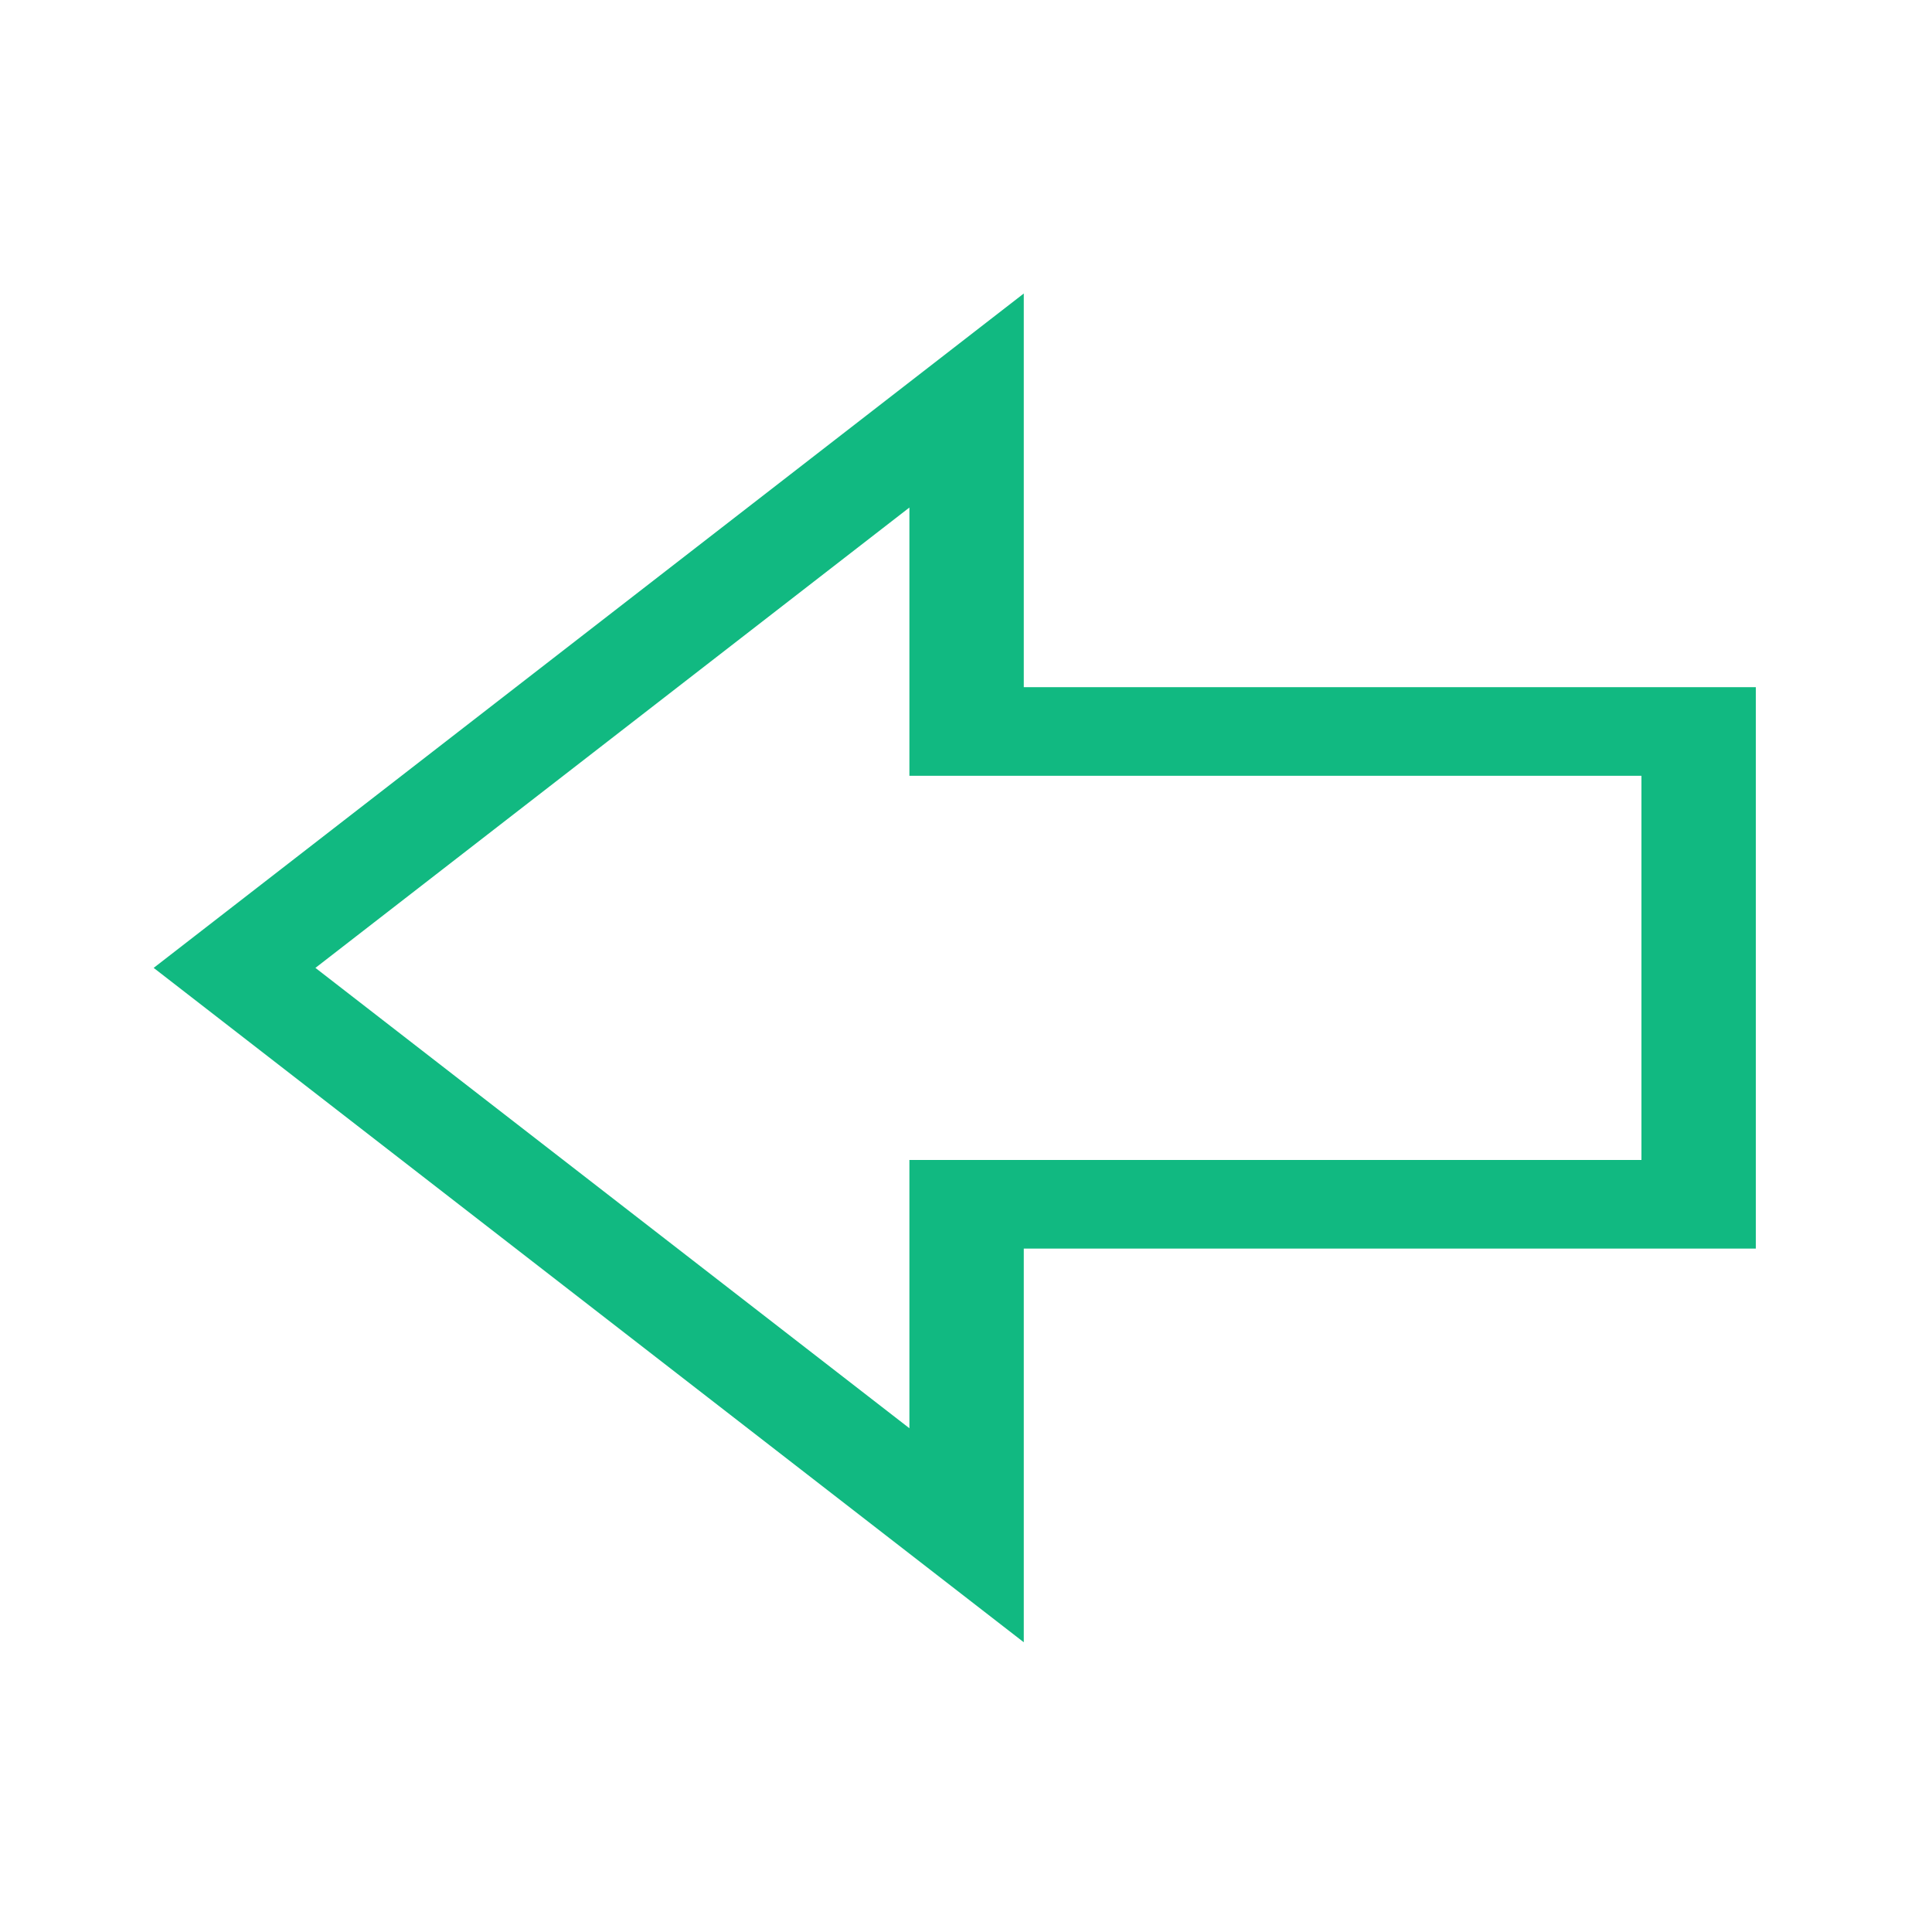
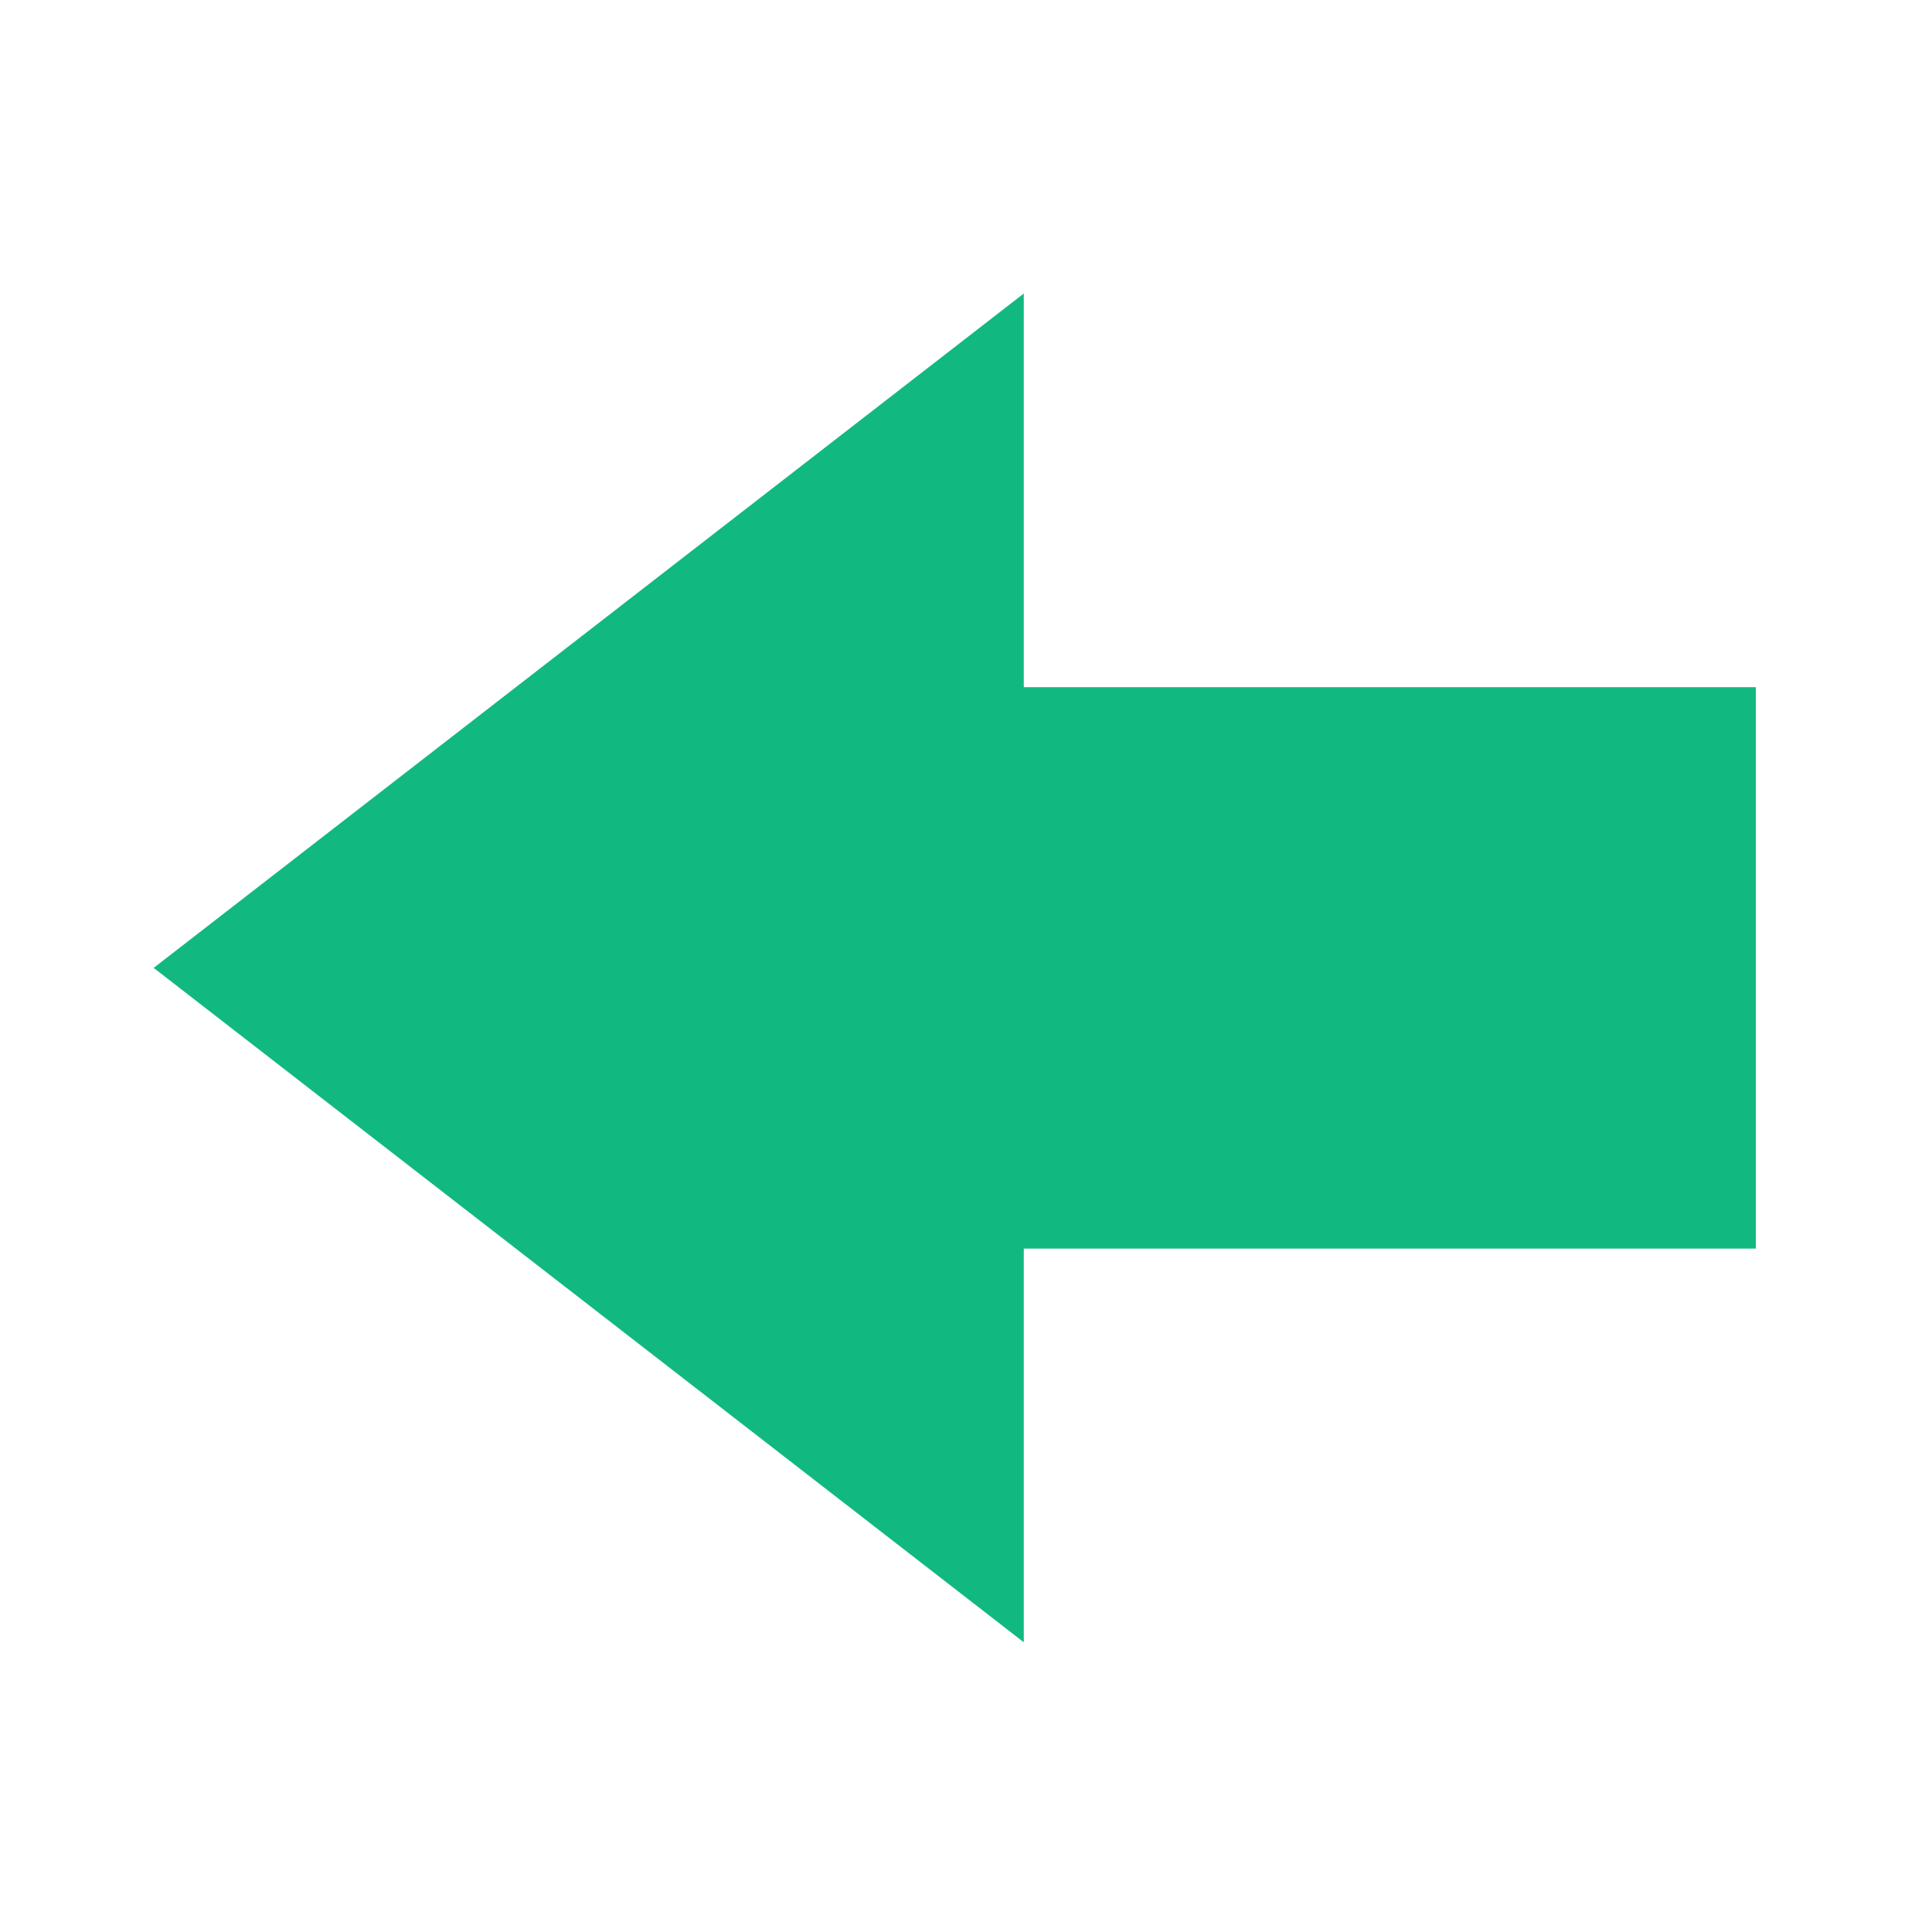
<svg xmlns="http://www.w3.org/2000/svg" xml:space="preserve" width="512px" viewBox="0 0 512 512" version="1.1" style="enable-background:new 0 0 512 512;" id="Layer_1" height="512px">
  <defs id="defs7" />
-   <polygon transform="matrix(0,-0.7831129,1.010417,0,-3.015264,457.3685)" id="polygon2" points="176.5,448.5 336.5,448.5 336.5,256.5 448.5,256.5 256.5,64.5 64.5,256.5 176.5,256.5 " style="fill:none;stroke:#11b981;stroke-width:30;stroke-miterlimit:4;stroke-dasharray:none;stroke-opacity:1" />
+   <polygon transform="matrix(0,-0.7831129,1.010417,0,-3.015264,457.3685)" id="polygon2" points="176.5,448.5 336.5,448.5 336.5,256.5 448.5,256.5 256.5,64.5 64.5,256.5 176.5,256.5 " style="fill:#11b981;stroke:#11b981;stroke-width:30;stroke-miterlimit:4;stroke-dasharray:none;stroke-opacity:1;fill-opacity:1" />
</svg>
